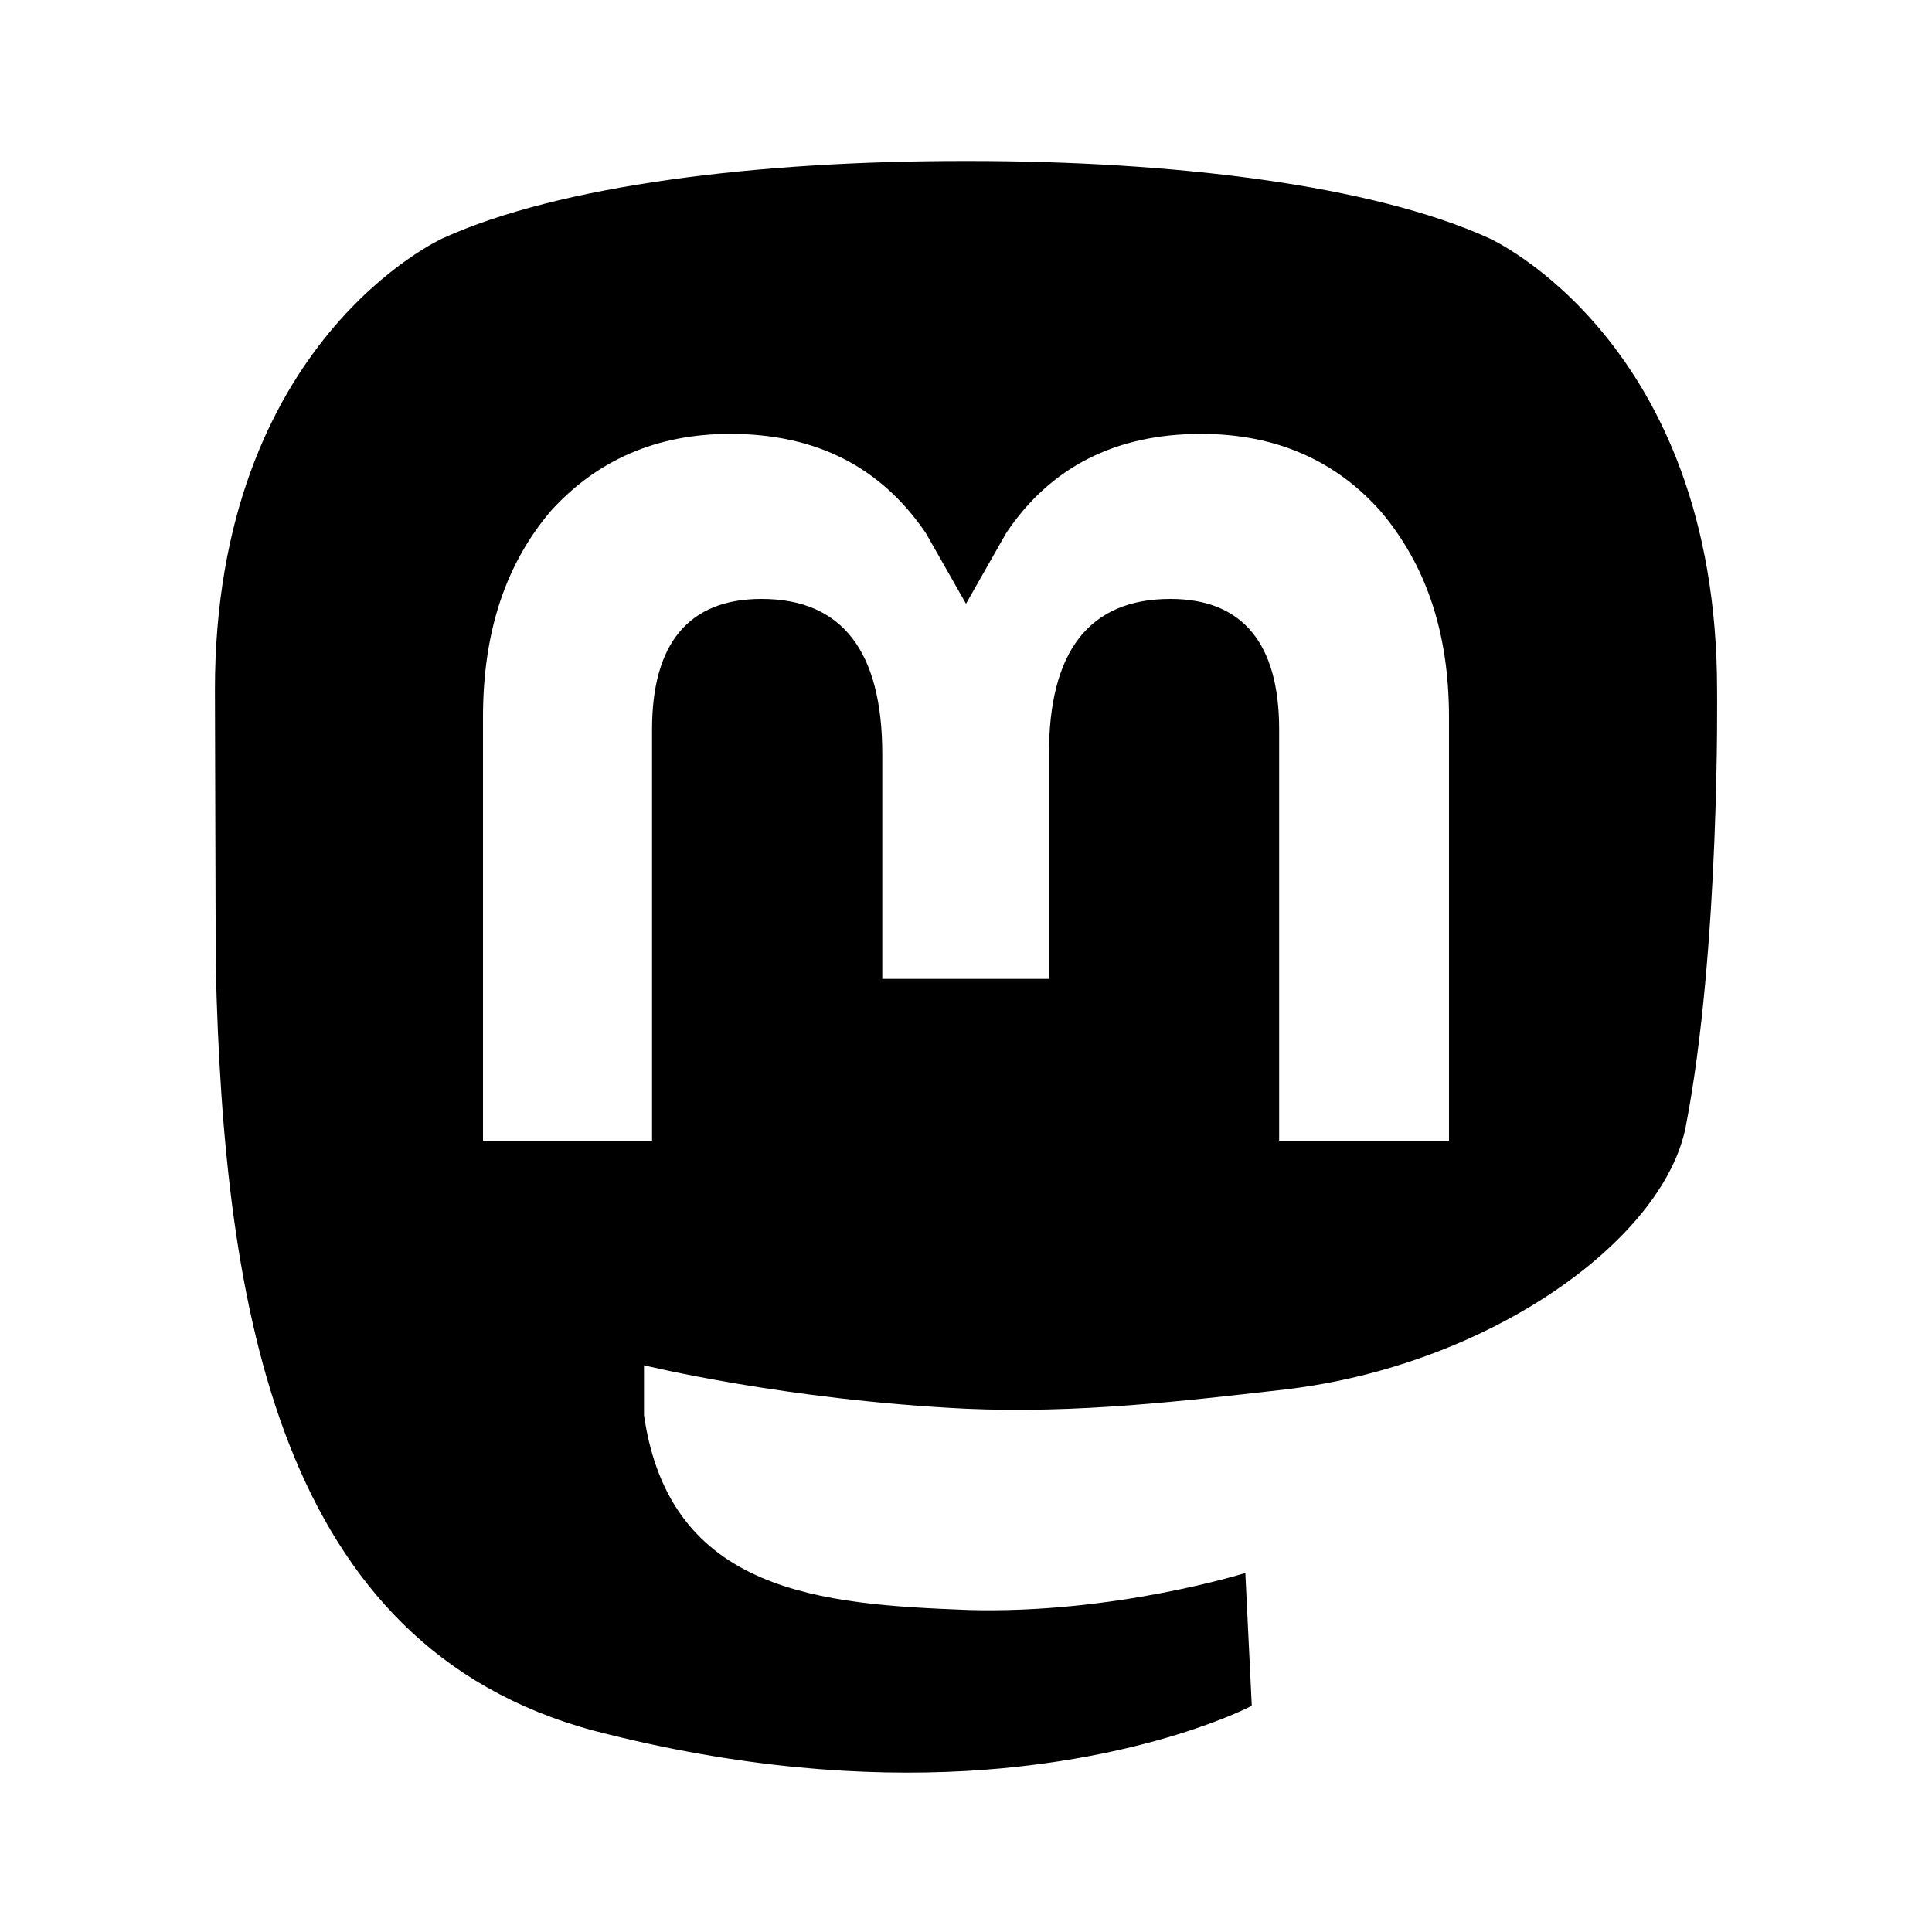
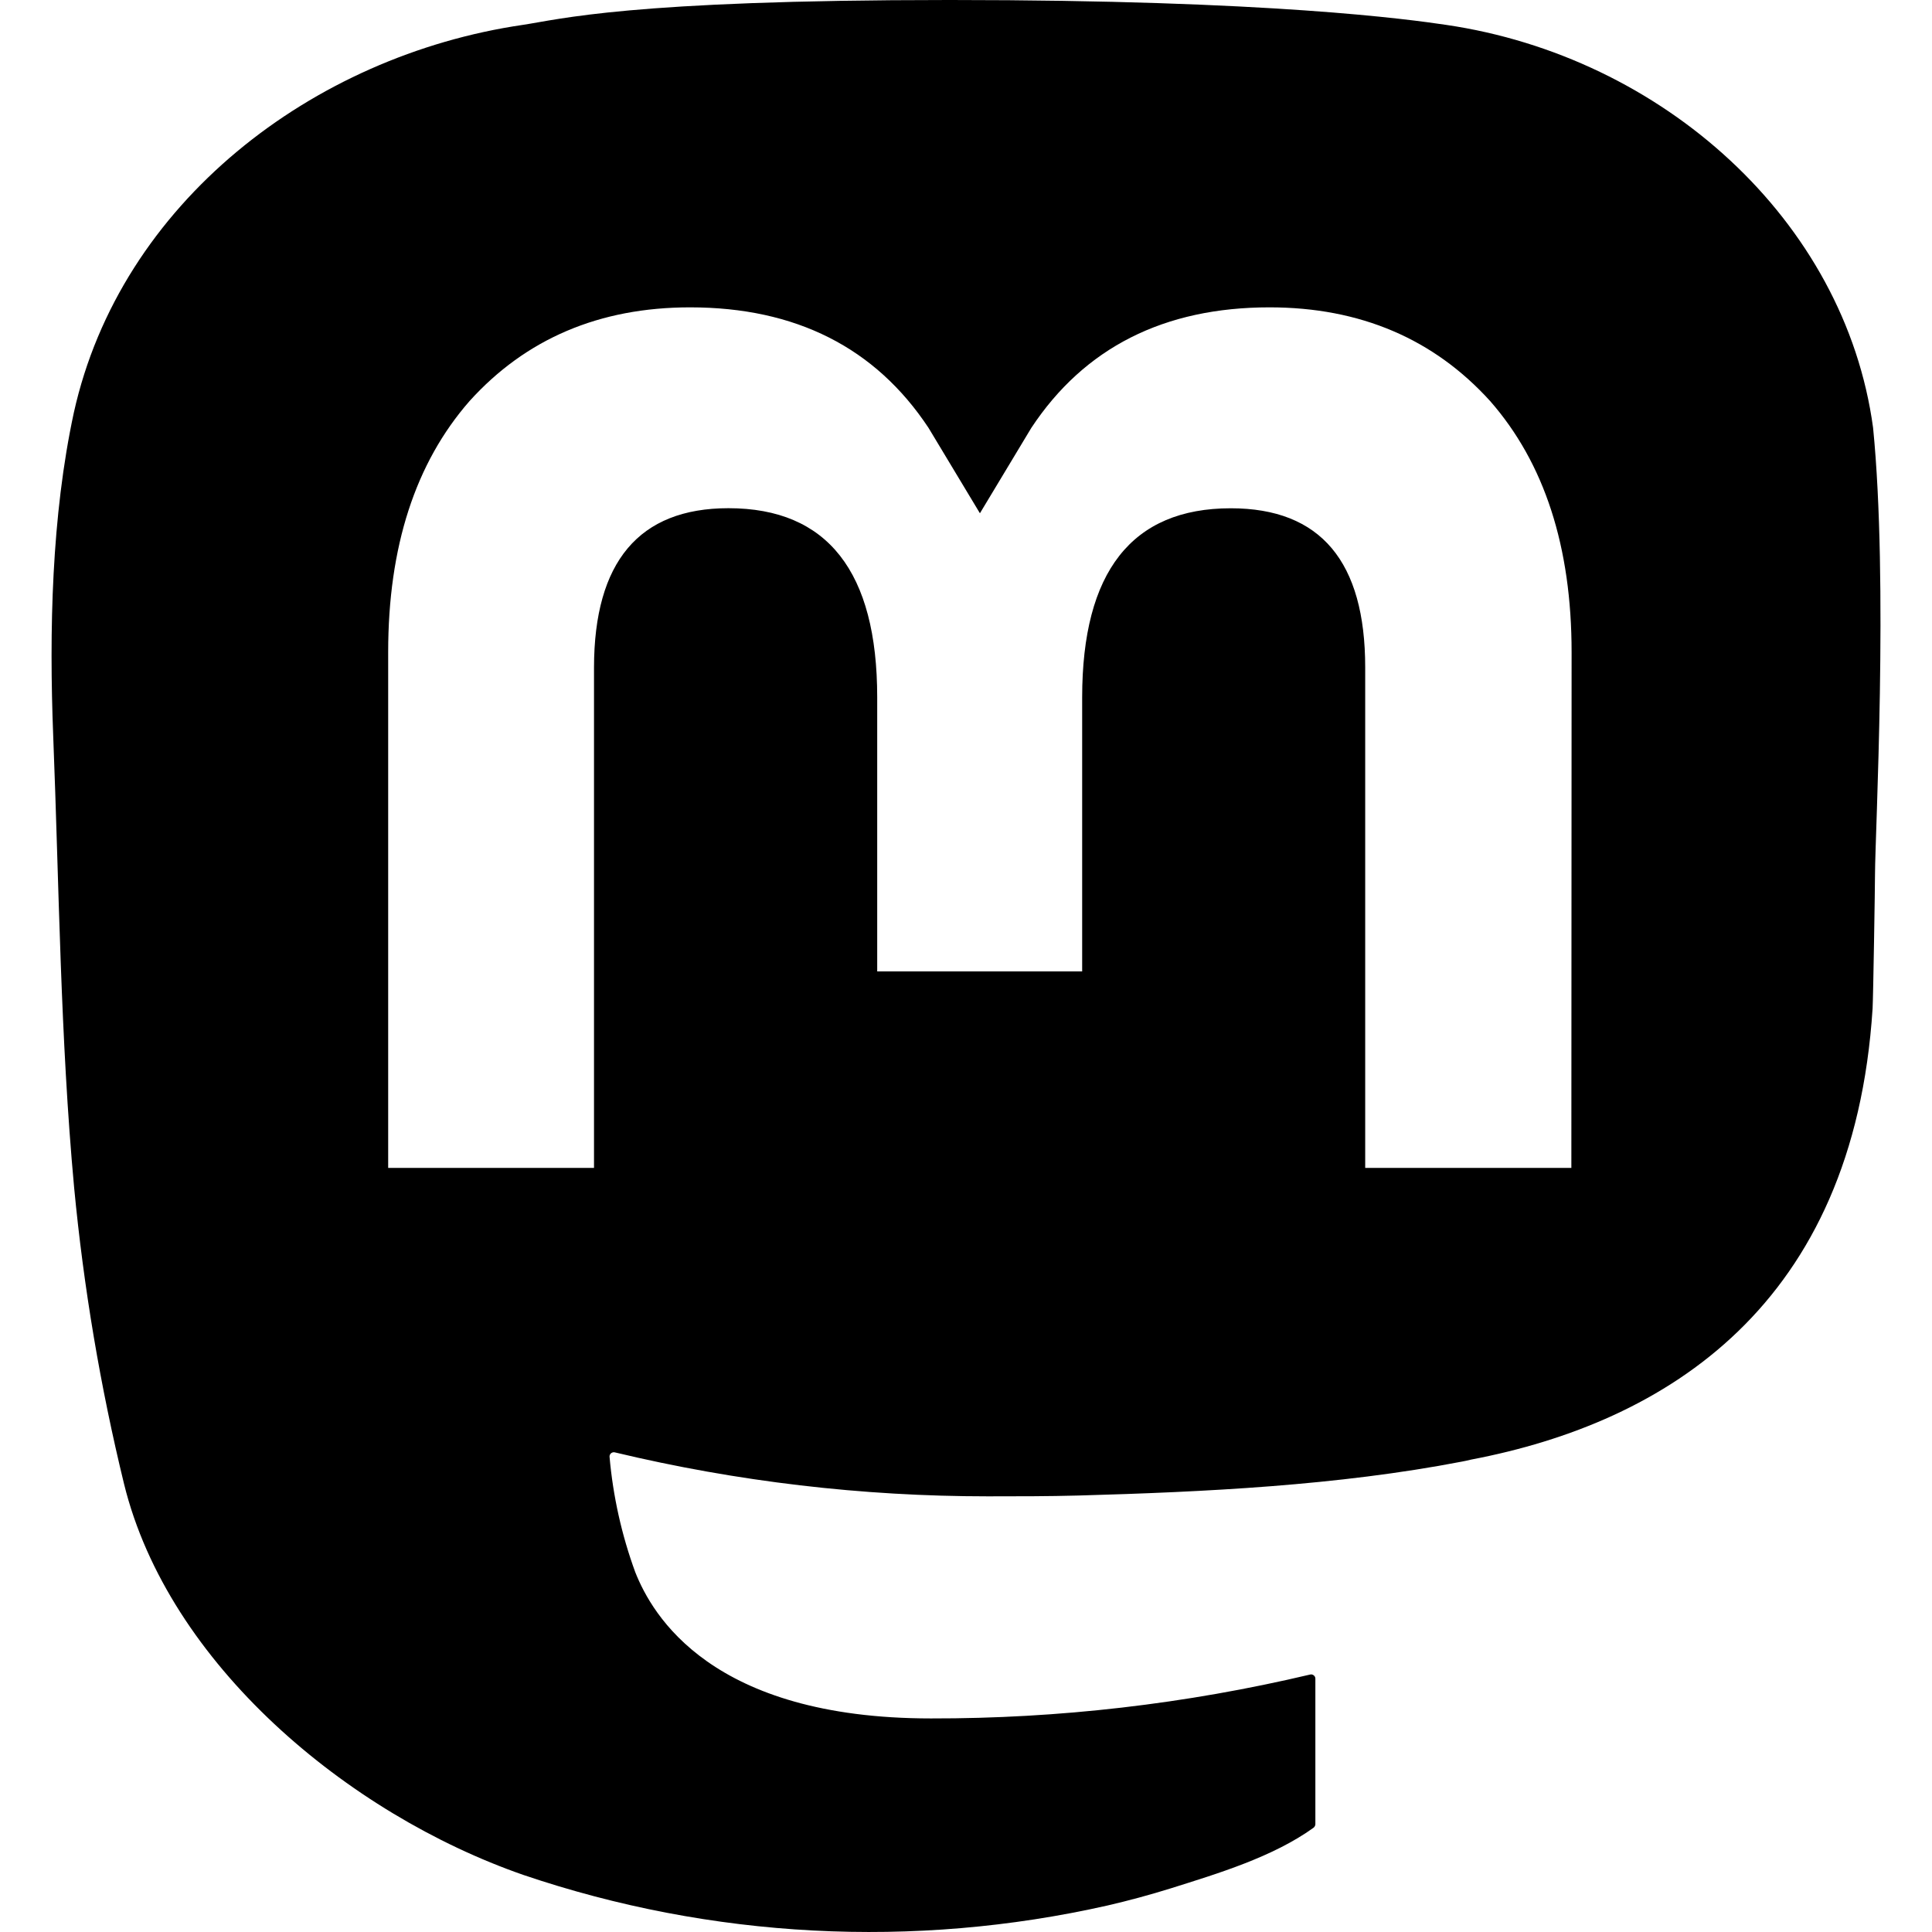
- <svg xmlns="http://www.w3.org/2000/svg" width="1em" height="1em" viewBox="0 0 24 24">
-   <path fill="currentColor" d="M20.94 14c-.28 1.41-2.44 2.96-4.97 3.26c-1.31.15-2.6.3-3.97.24c-2.25-.11-4-.54-4-.54v.62c.32 2.22 2.22 2.35 4.03 2.42c1.82.05 3.44-.46 3.44-.46l.08 1.65s-1.28.68-3.55.81c-1.25.07-2.81-.03-4.62-.5c-3.92-1.05-4.6-5.24-4.7-9.5l-.01-3.43c0-4.34 2.83-5.61 2.83-5.61C6.95 2.3 9.41 2 11.97 2h.06c2.56 0 5.02.3 6.47.96c0 0 2.83 1.27 2.83 5.61c0 0 .04 3.21-.39 5.43M18 8.91c0-1.08-.3-1.91-.85-2.56c-.56-.63-1.3-.96-2.23-.96c-1.06 0-1.87.41-2.42 1.23l-.5.88l-.5-.88c-.56-.82-1.36-1.23-2.43-1.23c-.92 0-1.66.33-2.23.96C6.29 7 6 7.83 6 8.91v5.26h2.1V9.06c0-1.06.45-1.62 1.36-1.62c1 0 1.5.65 1.5 1.93v2.79h2.07V9.37c0-1.28.5-1.93 1.51-1.93c.9 0 1.35.56 1.35 1.62v5.11H18z" />
+ <svg xmlns="http://www.w3.org/2000/svg" width="32" height="32" viewBox="0 0 24 24">
+   <path fill="currentColor" d="M23.268 5.313c-.35-2.578-2.617-4.61-5.304-5.004C17.51.242 15.792 0 11.813 0h-.03c-3.98 0-4.835.242-5.288.309C3.882.692 1.496 2.518.917 5.127C.64 6.412.61 7.837.661 9.143c.074 1.874.088 3.745.26 5.611c.118 1.24.325 2.47.62 3.68c.55 2.237 2.777 4.098 4.96 4.857c2.336.792 4.849.923 7.256.38q.398-.092.786-.213c.585-.184 1.27-.39 1.774-.753a.06.06 0 0 0 .023-.043v-1.809a.05.05 0 0 0-.02-.041a.05.05 0 0 0-.046-.01a20.3 20.3 0 0 1-4.709.545c-2.73 0-3.463-1.284-3.674-1.818a5.6 5.6 0 0 1-.319-1.433a.053.053 0 0 1 .066-.054c1.517.363 3.072.546 4.632.546c.376 0 .75 0 1.125-.01c1.57-.044 3.224-.124 4.768-.422q.059-.011.11-.024c2.435-.464 4.753-1.92 4.989-5.604c.008-.145.03-1.52.03-1.67c.002-.512.167-3.63-.024-5.545m-3.748 9.195h-2.561V8.29c0-1.309-.55-1.976-1.67-1.976c-1.23 0-1.846.79-1.846 2.35v3.403h-2.546V8.663c0-1.56-.617-2.35-1.848-2.35c-1.112 0-1.668.668-1.67 1.977v6.218H4.822V8.102q0-1.965 1.011-3.12c.696-.77 1.608-1.164 2.74-1.164c1.311 0 2.302.5 2.962 1.498l.638 1.06l.638-1.06c.66-.999 1.65-1.498 2.96-1.498c1.13 0 2.043.395 2.74 1.164q1.012 1.155 1.012 3.12z" />
</svg>
